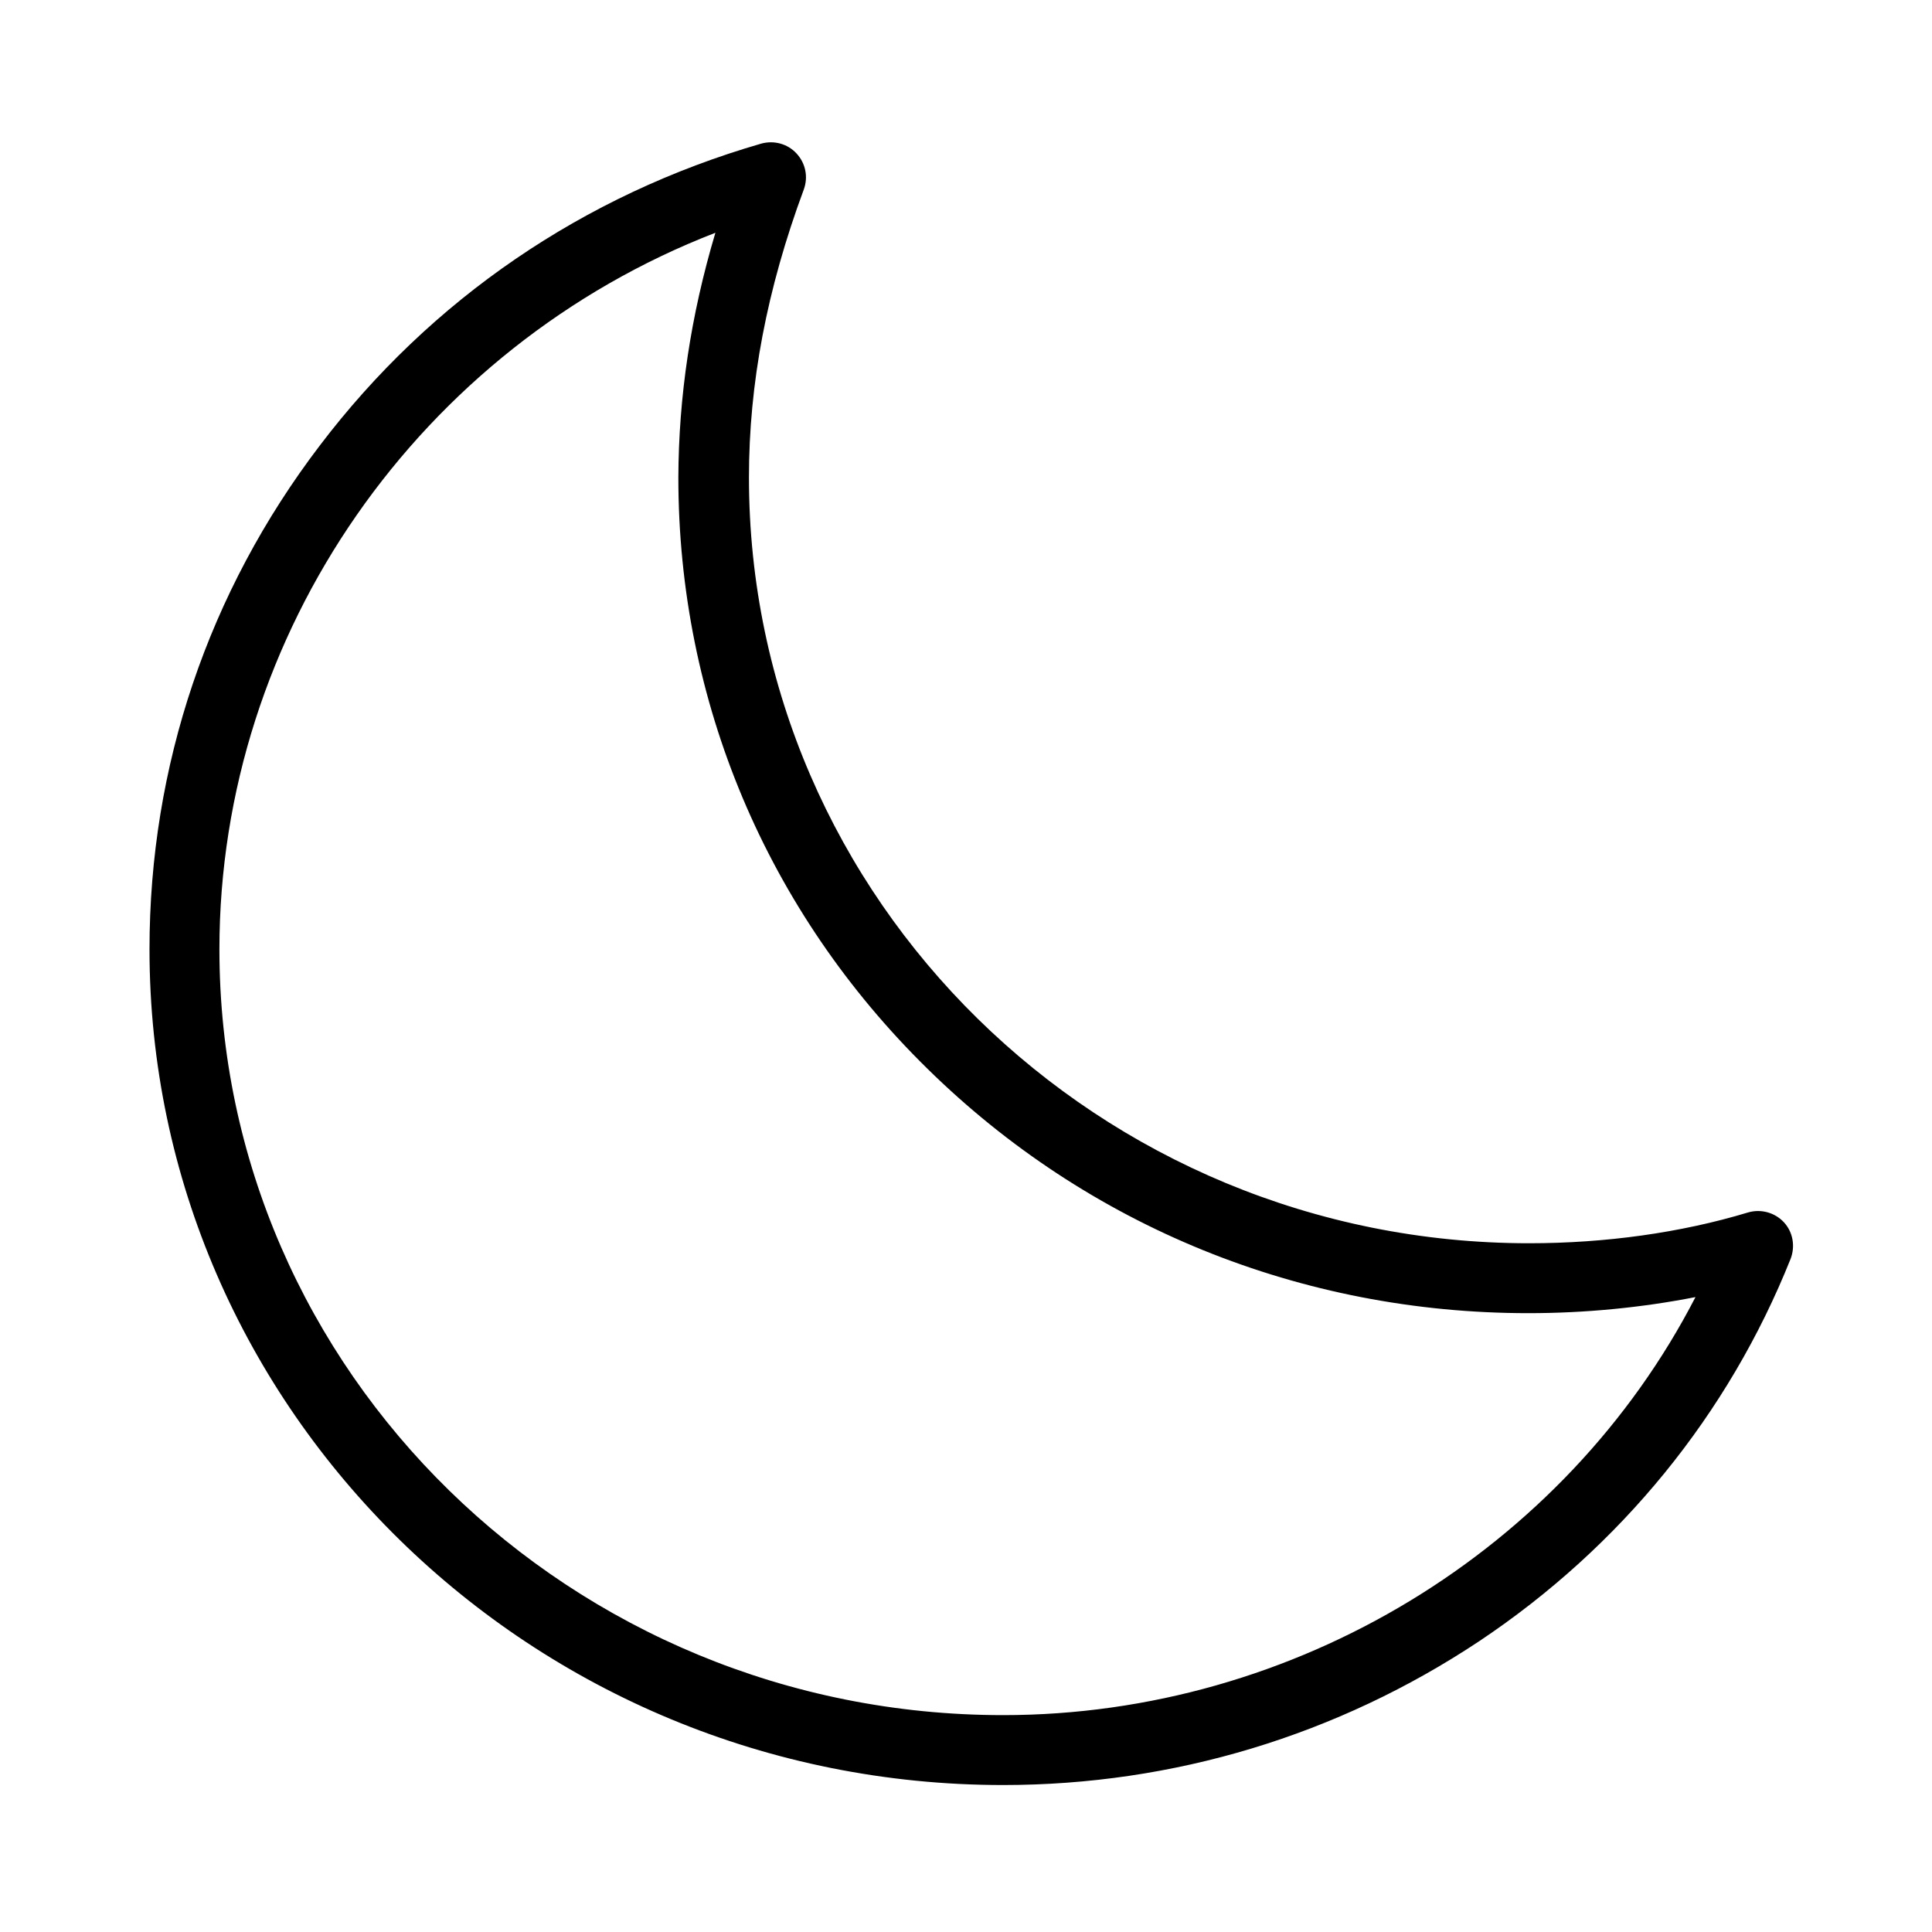
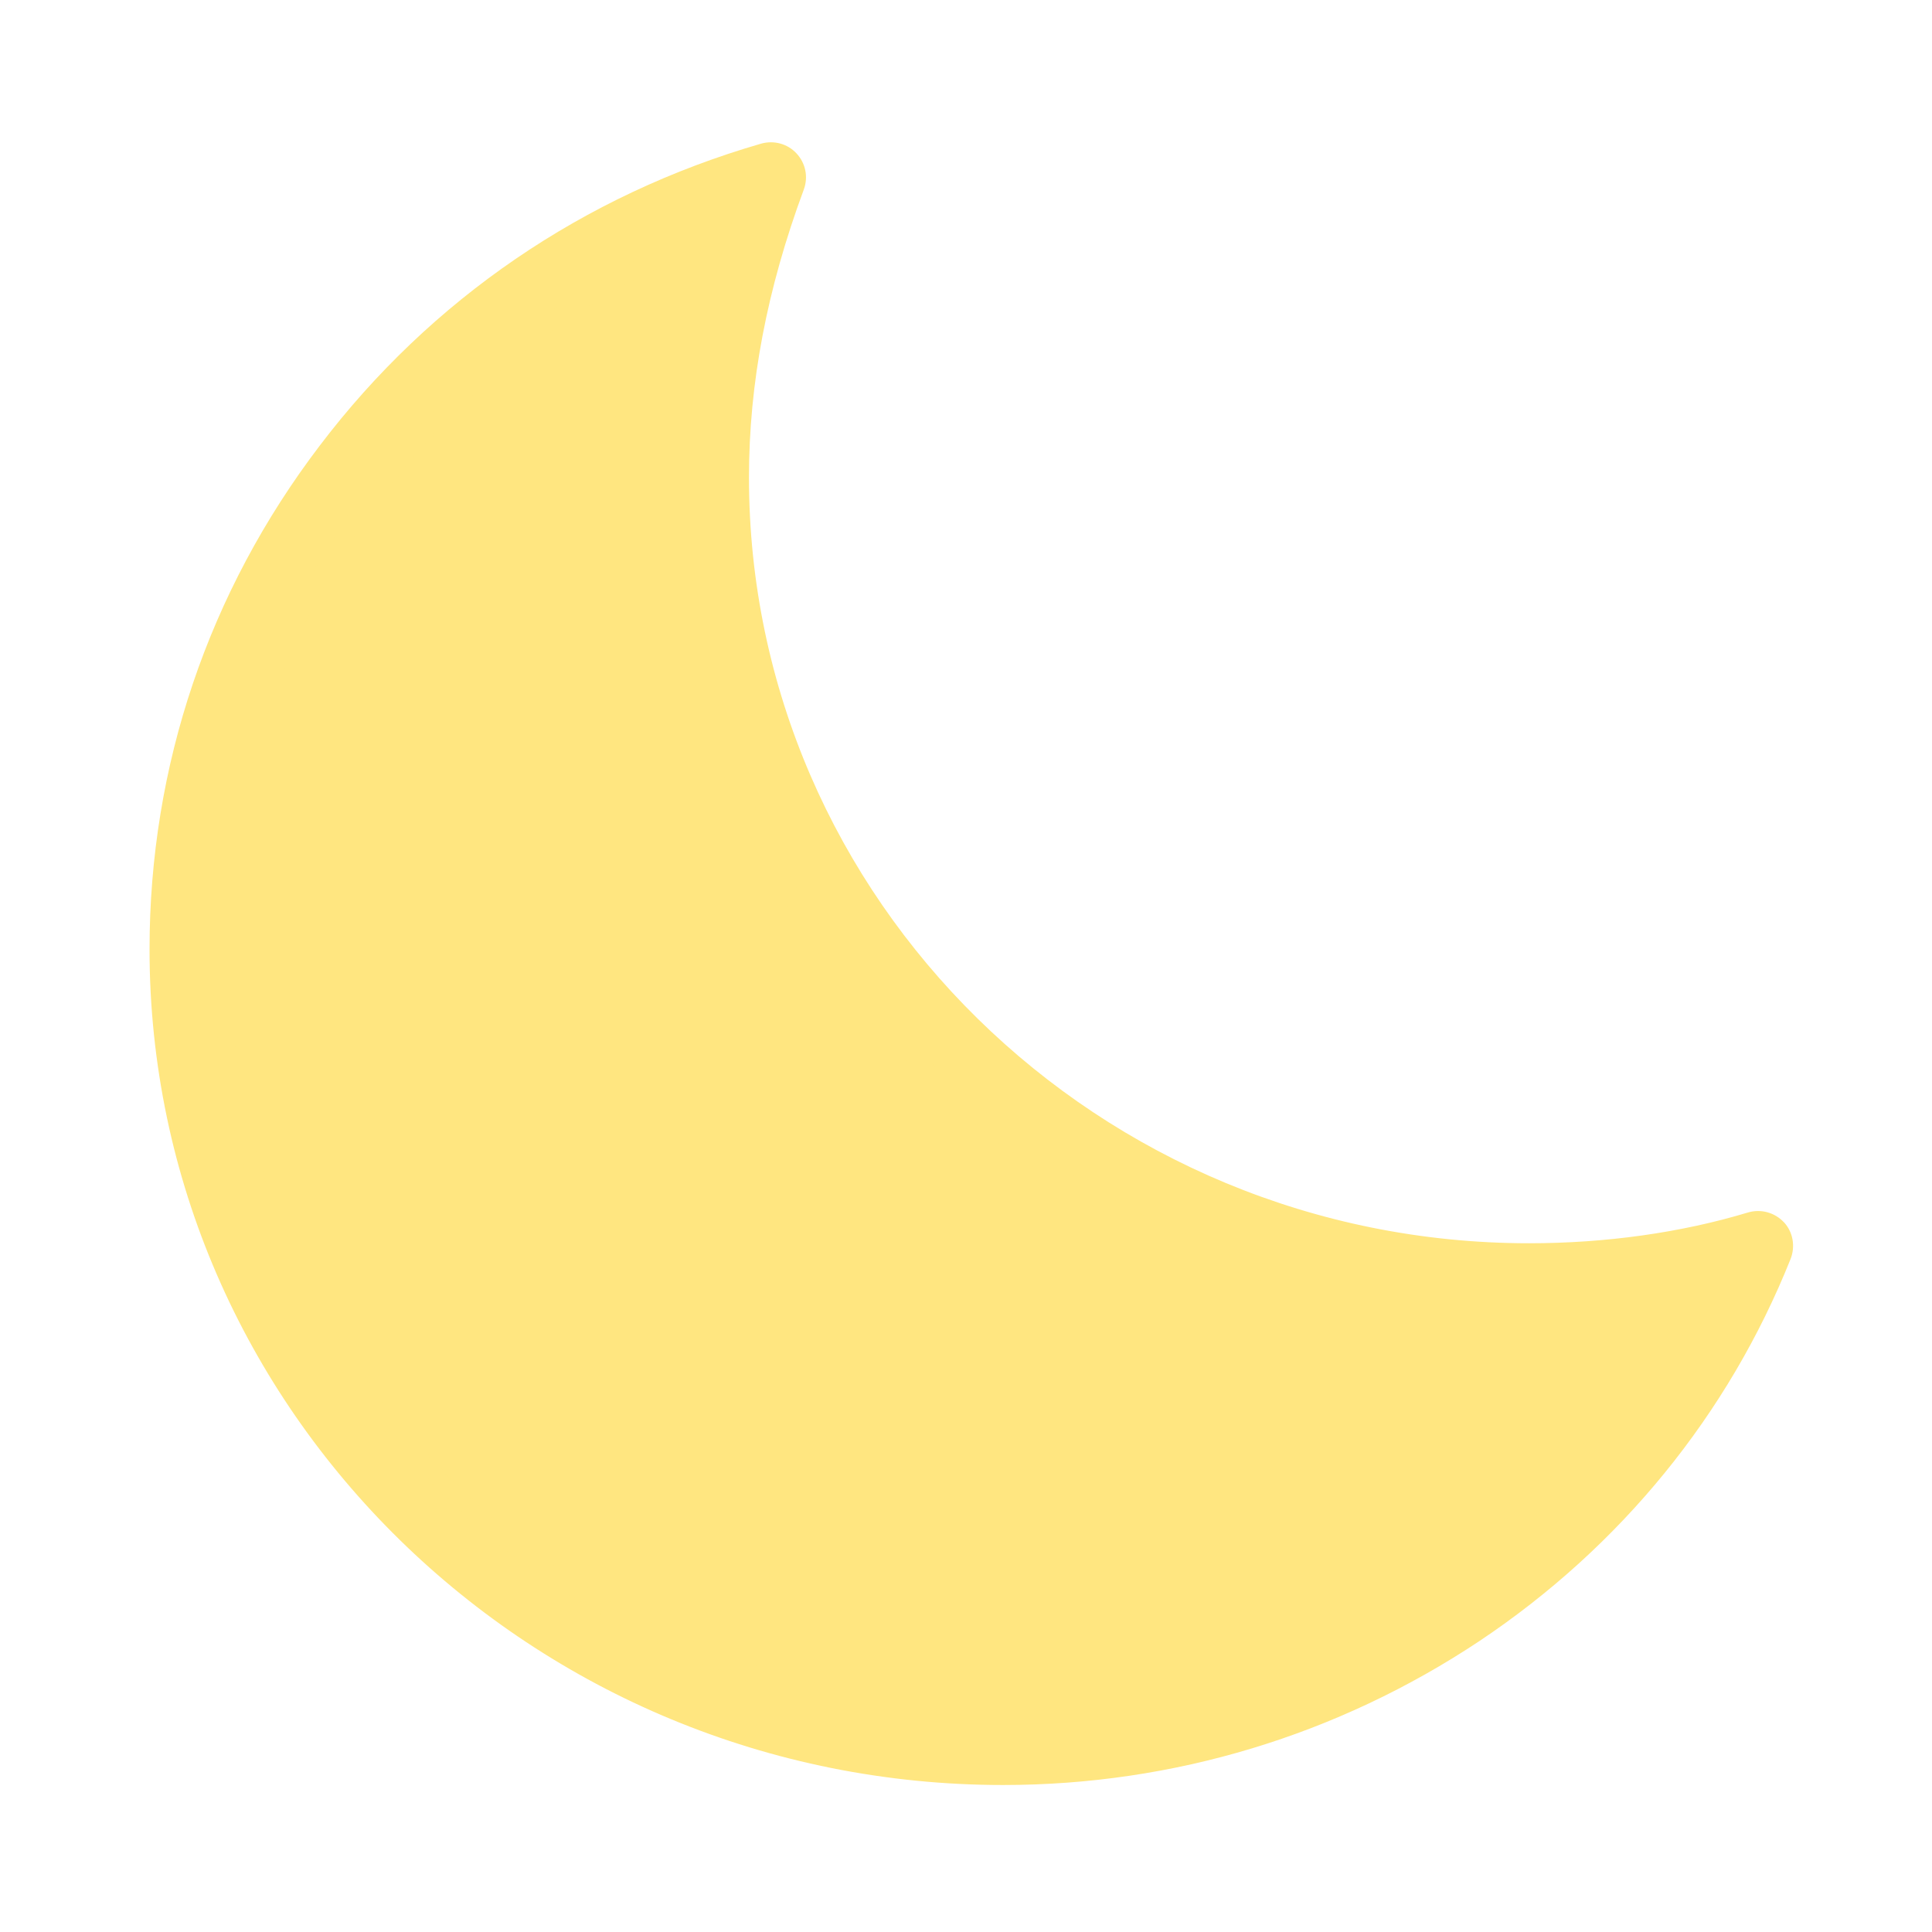
- <svg xmlns="http://www.w3.org/2000/svg" viewBox="0 0 470.208 470.208">
-   <path d="M434.167 297.478c-2.212-2.382-5.615-3.318-8.762-2.382-16.333 4.934-34.708 7.486-53.253 7.486-104.72 0-189.874-83.622-189.874-186.386 0-22.798 4.339-45.767 13.356-70.096 1.106-3.063.425-6.38-1.786-8.762-2.212-2.382-5.53-3.233-8.592-2.382-43.215 12.505-80.39 37.855-107.442 73.5-27.137 35.643-41.429 78.007-41.429 122.583 0 112.121 93.15 203.4 207.738 203.4 41.429 0 81.411-12.08 115.949-35.048 34.368-22.969 60.569-55.125 75.711-92.98 1.191-3.063.596-6.551-1.616-8.933zM244.123 417.425C138.978 417.425 53.4 333.802 53.4 231.04c0-77.072 48.83-146.573 120.713-174.39-6.04 20.246-8.933 39.897-9.018 59.547 0 54.445 21.523 105.57 60.654 143.937 39.047 38.366 90.939 59.463 146.234 59.463 13.866 0 27.647-1.361 40.662-3.913-31.73 61.505-97.403 101.742-168.52 101.742z" />
+ <svg xmlns="http://www.w3.org/2000/svg" viewBox="0 0 470.21 470.21">
+   <g fill="#ffe680">
+     <path d="M434.17 297.48a8.619 8.619 0 00-8.762-2.382c-16.333 4.934-34.708 7.486-53.253 7.486-104.72 0-189.87-83.622-189.87-186.39 0-22.798 4.339-45.767 13.356-70.096 1.106-3.063.425-6.38-1.786-8.762-2.212-2.382-5.53-3.233-8.592-2.382-43.215 12.505-80.39 37.855-107.44 73.5-27.137 35.643-41.429 78.007-41.429 122.58 0 112.12 93.15 203.4 207.74 203.4 41.429 0 81.411-12.08 115.95-35.048 34.368-22.969 60.569-55.125 75.711-92.98 1.191-3.063.596-6.551-1.616-8.933zM244.13 417.43c-105.14 0-190.72-83.623-190.72-186.38 0-77.072 48.83-146.57 120.71-174.39-6.04 20.246-8.933 39.897-9.018 59.547 0 54.445 21.523 105.57 60.654 143.94 39.047 38.366 90.939 59.463 146.23 59.463 13.866 0 27.647-1.361 40.662-3.913-31.73 61.505-97.403 101.74-168.52 101.74z" />
+     <path d="M225.31 416.3c-23.886-2.361-45.961-8.74-67.639-19.543-52.789-26.307-90.528-75.812-100.97-132.46-2.235-12.116-2.789-18.706-2.789-33.162 0-14.462.554-21.045 2.793-33.185 11.353-61.558 54.565-114.93 112.56-139.02 2.143-.89 3.987-1.528 4.098-1.417s-.533 3.011-1.43 6.445c-4.814 18.418-6.818 33.864-6.831 52.657-.008 11.064.38 17.248 1.698 27.056 7.692 57.22 39.926 108.27 89.227 141.29 42.59 28.533 95.609 40.21 147.48 32.483 2.438-.363 5.324-.804 6.415-.98s1.982-.214 1.982-.084c0 .898-6.783 12.243-11.225 18.776-8.71 12.81-24.367 29.654-36.823 39.615-30.049 24.03-65.507 38.265-104.02 41.762-7.27.66-26.79.525-34.519-.24z" stroke="#ffe680" stroke-width="4" />
+   </g>
</svg>
